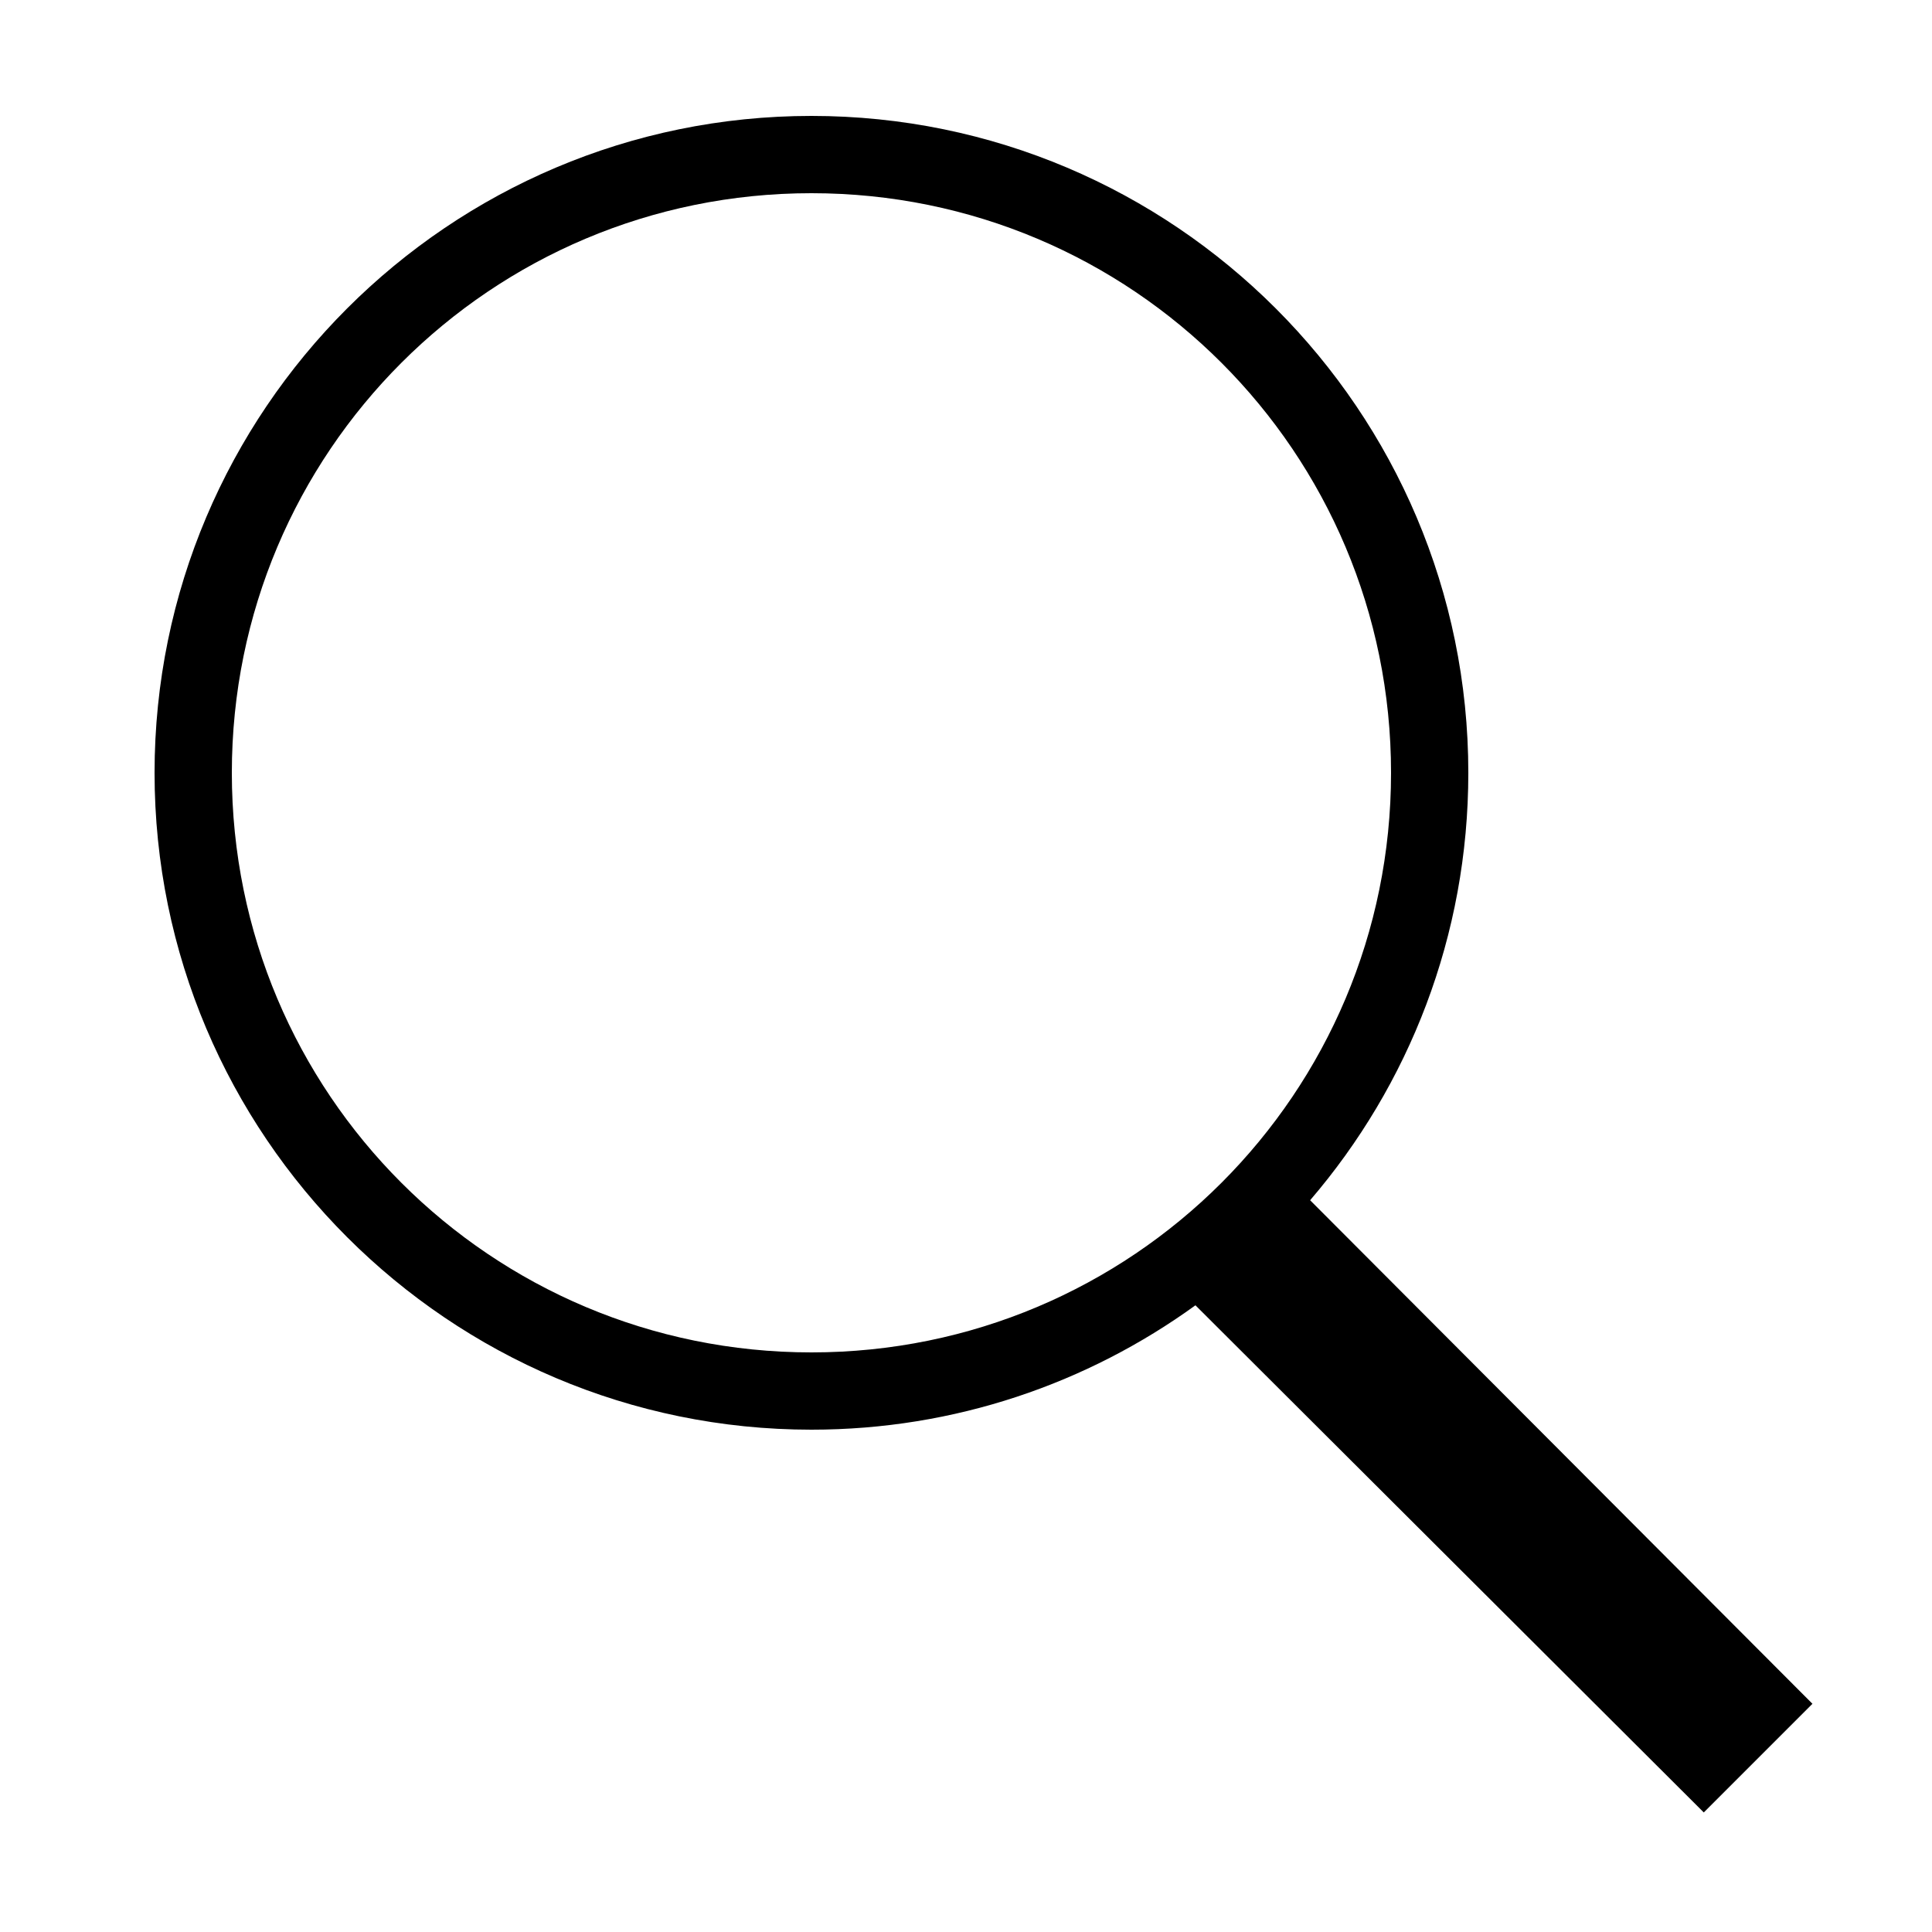
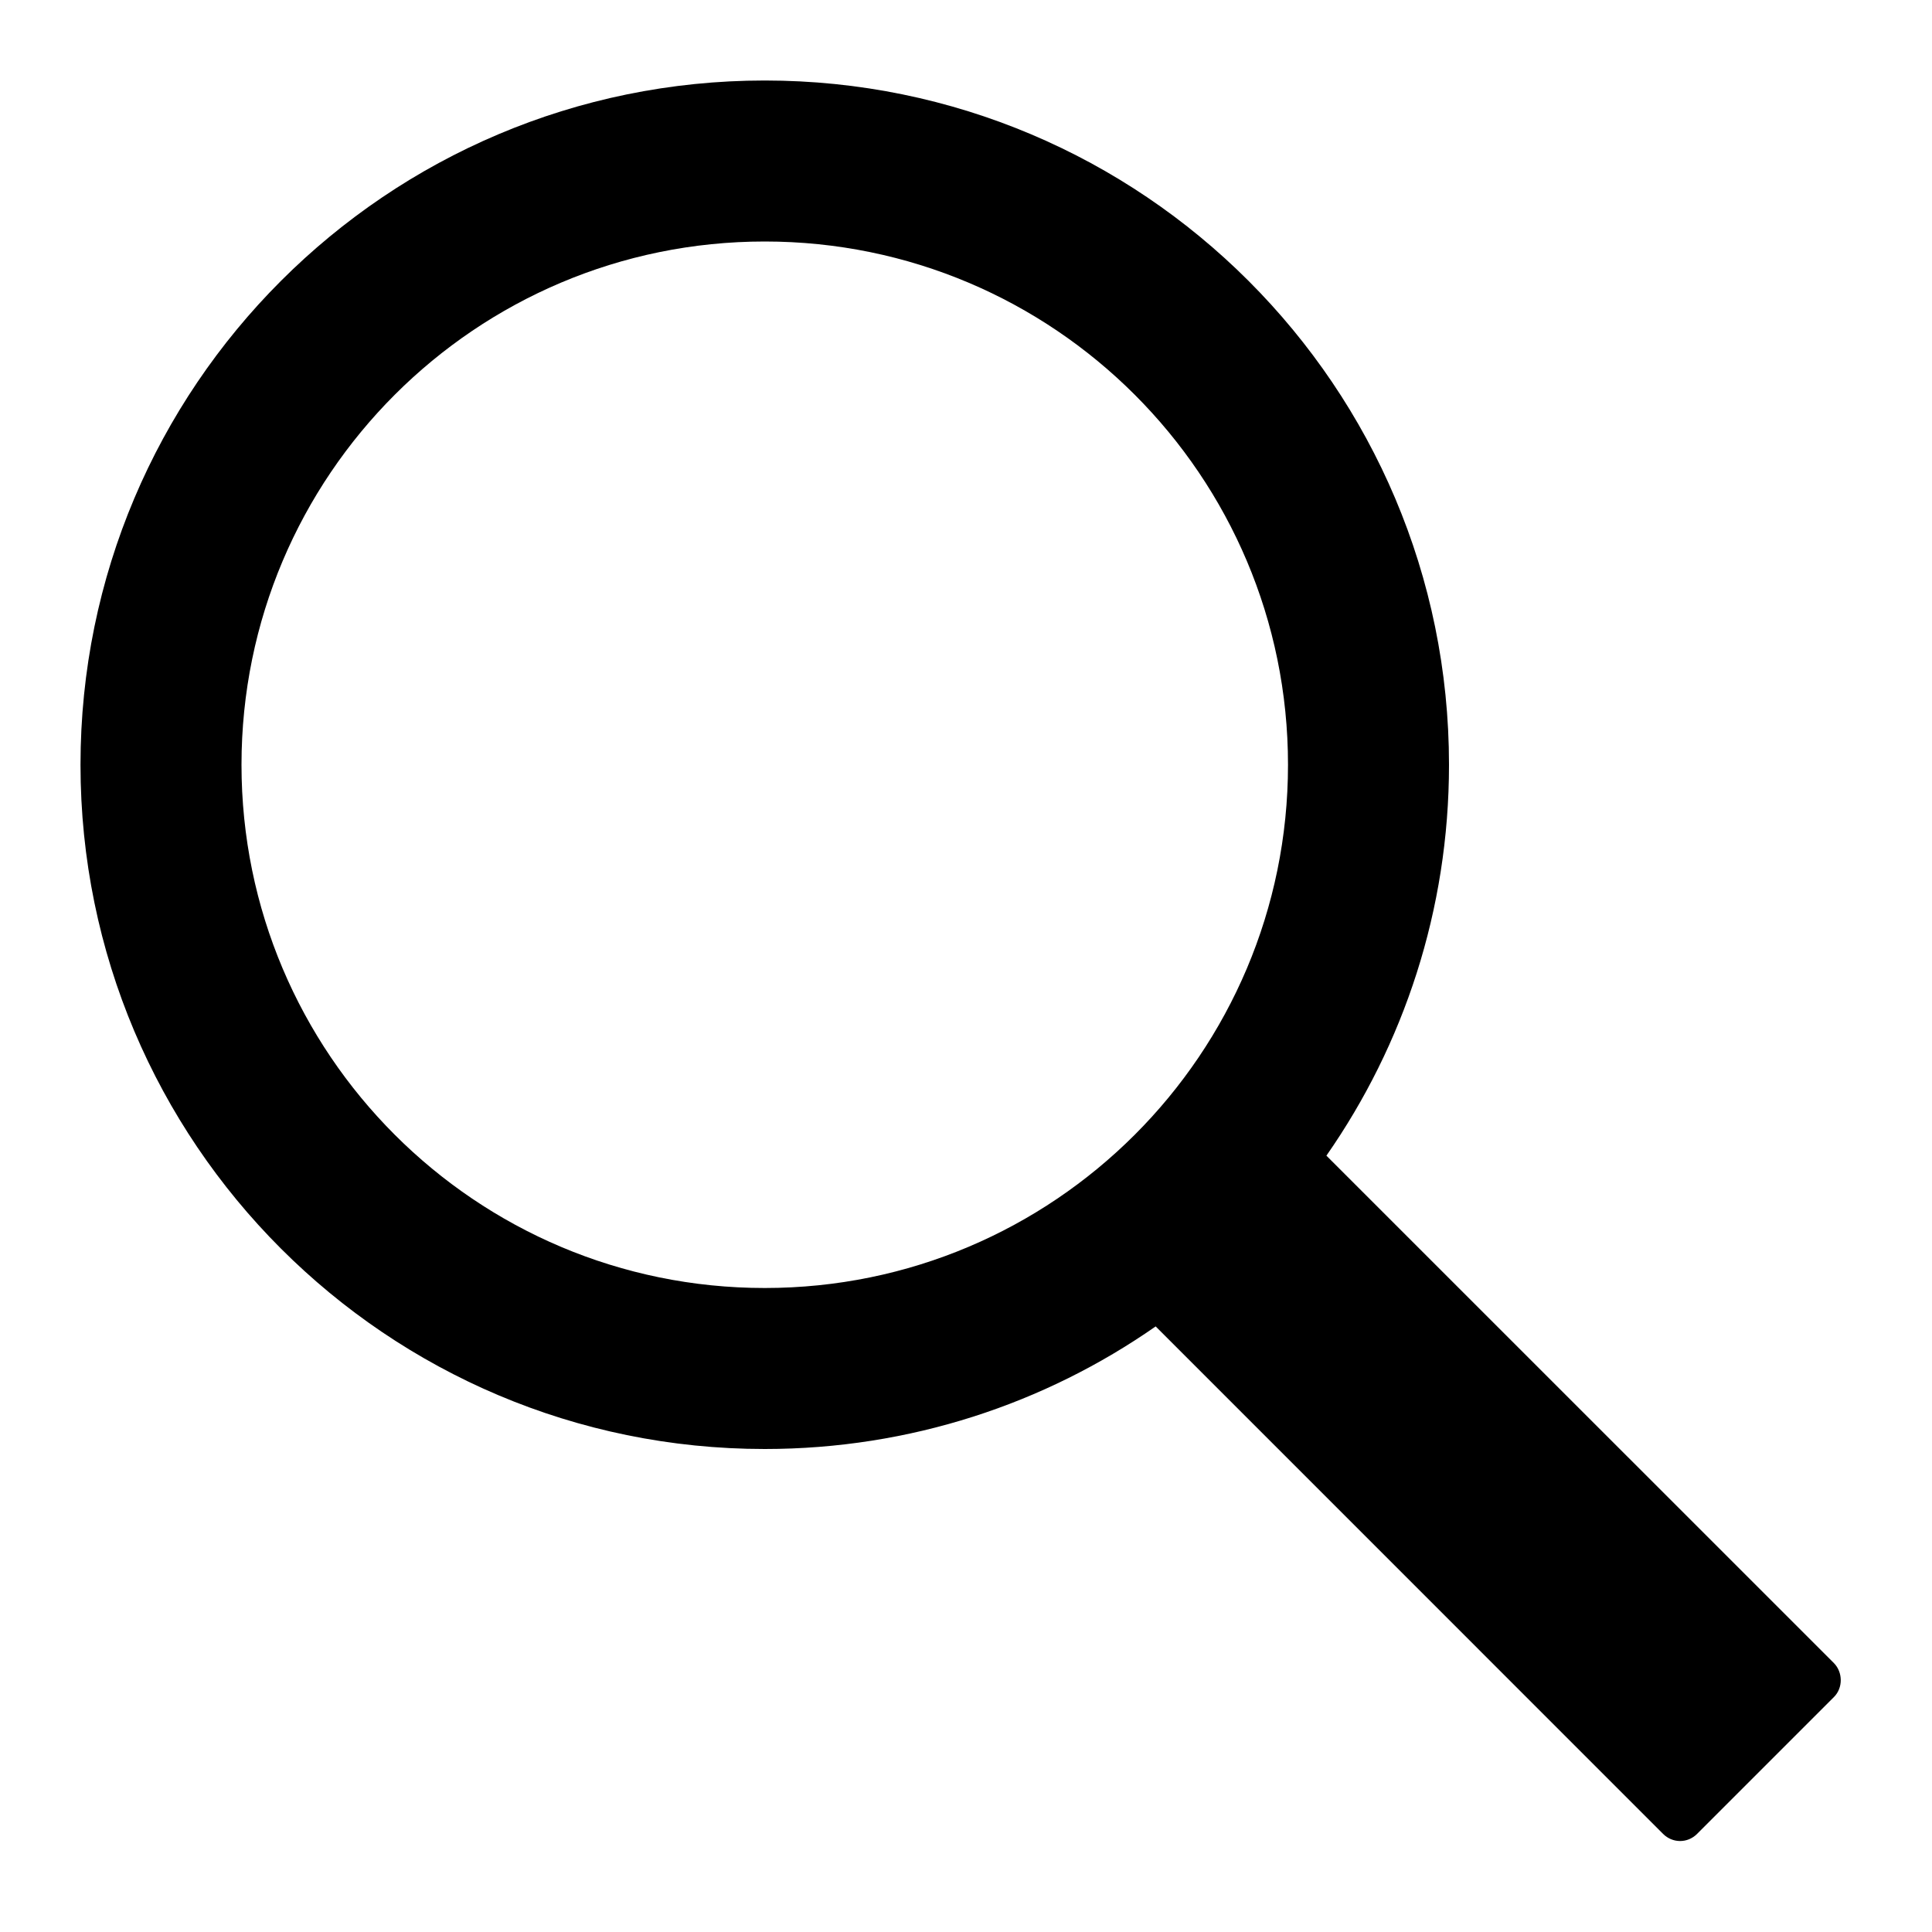
- <svg xmlns="http://www.w3.org/2000/svg" fill="#000000" viewBox="0 0 50 50" width="50px" height="50px">
-   <path d="M 21 3 C 11.621 3 4 10.621 4 20 C 4 29.379 11.621 37 21 37 C 24.711 37 28.141 35.805 30.938 33.781 L 44.094 46.906 L 46.906 44.094 L 33.906 31.062 C 36.461 28.086 38 24.223 38 20 C 38 10.621 30.379 3 21 3 Z M 21 5 C 29.297 5 36 11.703 36 20 C 36 28.297 29.297 35 21 35 C 12.703 35 6 28.297 6 20 C 6 11.703 12.703 5 21 5 Z" />
+ <svg xmlns="http://www.w3.org/2000/svg" height="24px" version="1.1" viewBox="0 0 24 24" width="24px">
+   <defs />
+   <g fill="none" fill-rule="evenodd" id="miu" stroke="none" stroke-width="1">
+     <g id="Artboard-1" transform="translate(-539, -407)">
+       <g id="slice" transform="translate(215, 119)" />
+       <path d="M555.477,421.356 C556.437,419.979 557,418.305 557,416.5 C557,411.806 553.194,408 548.5,408 C543.806,408 540,411.806 540,416.5 C540,421.194 543.806,425 548.5,425 C550.305,425 551.979,424.437 553.355,423.478 L553.356,423.477 L559.659,429.781 C559.776,429.898 559.962,429.901 560.082,429.781 L561.781,428.082 C561.898,427.966 561.892,427.771 561.781,427.659 L555.477,421.356 Z M548.5,423 C552.09,423 555,420.09 555,416.5 C555,412.91 552.09,410 548.5,410 C544.91,410 542,412.91 542,416.5 C542,420.09 544.91,423 548.5,423 Z" fill="#000000" id="common-search-lookup-glyph" />
+     </g>
+   </g>
</svg>
